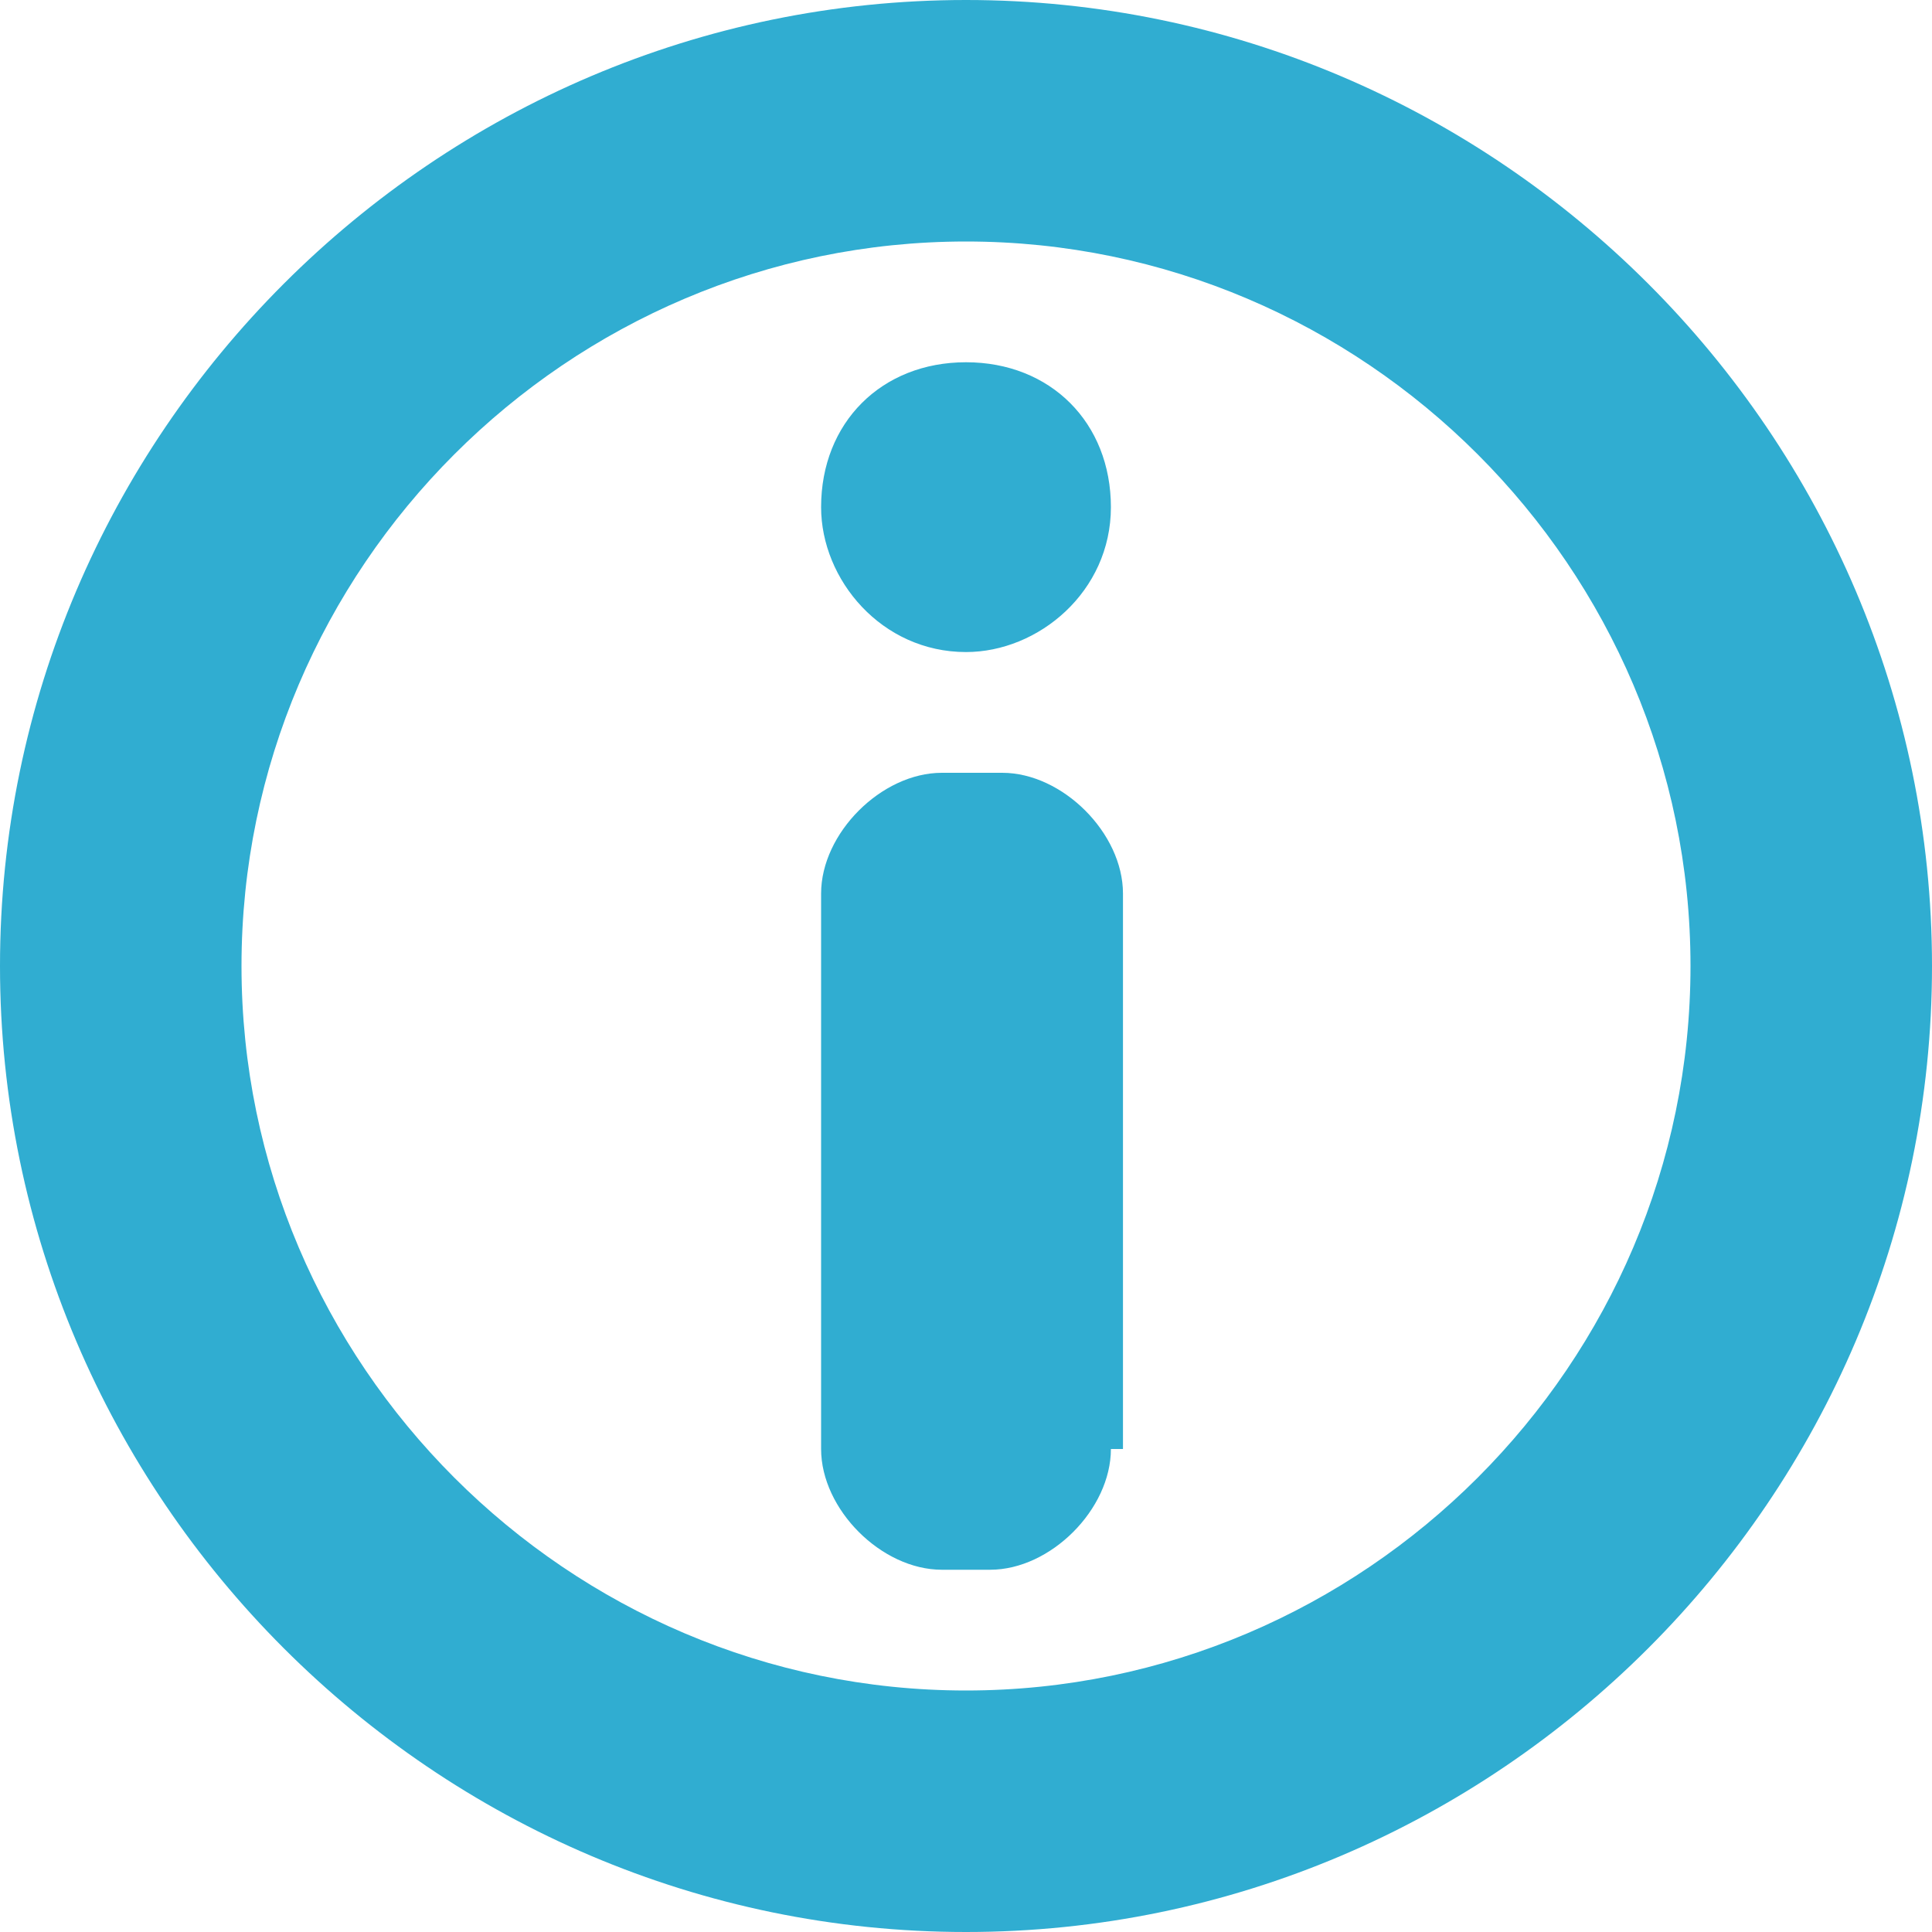
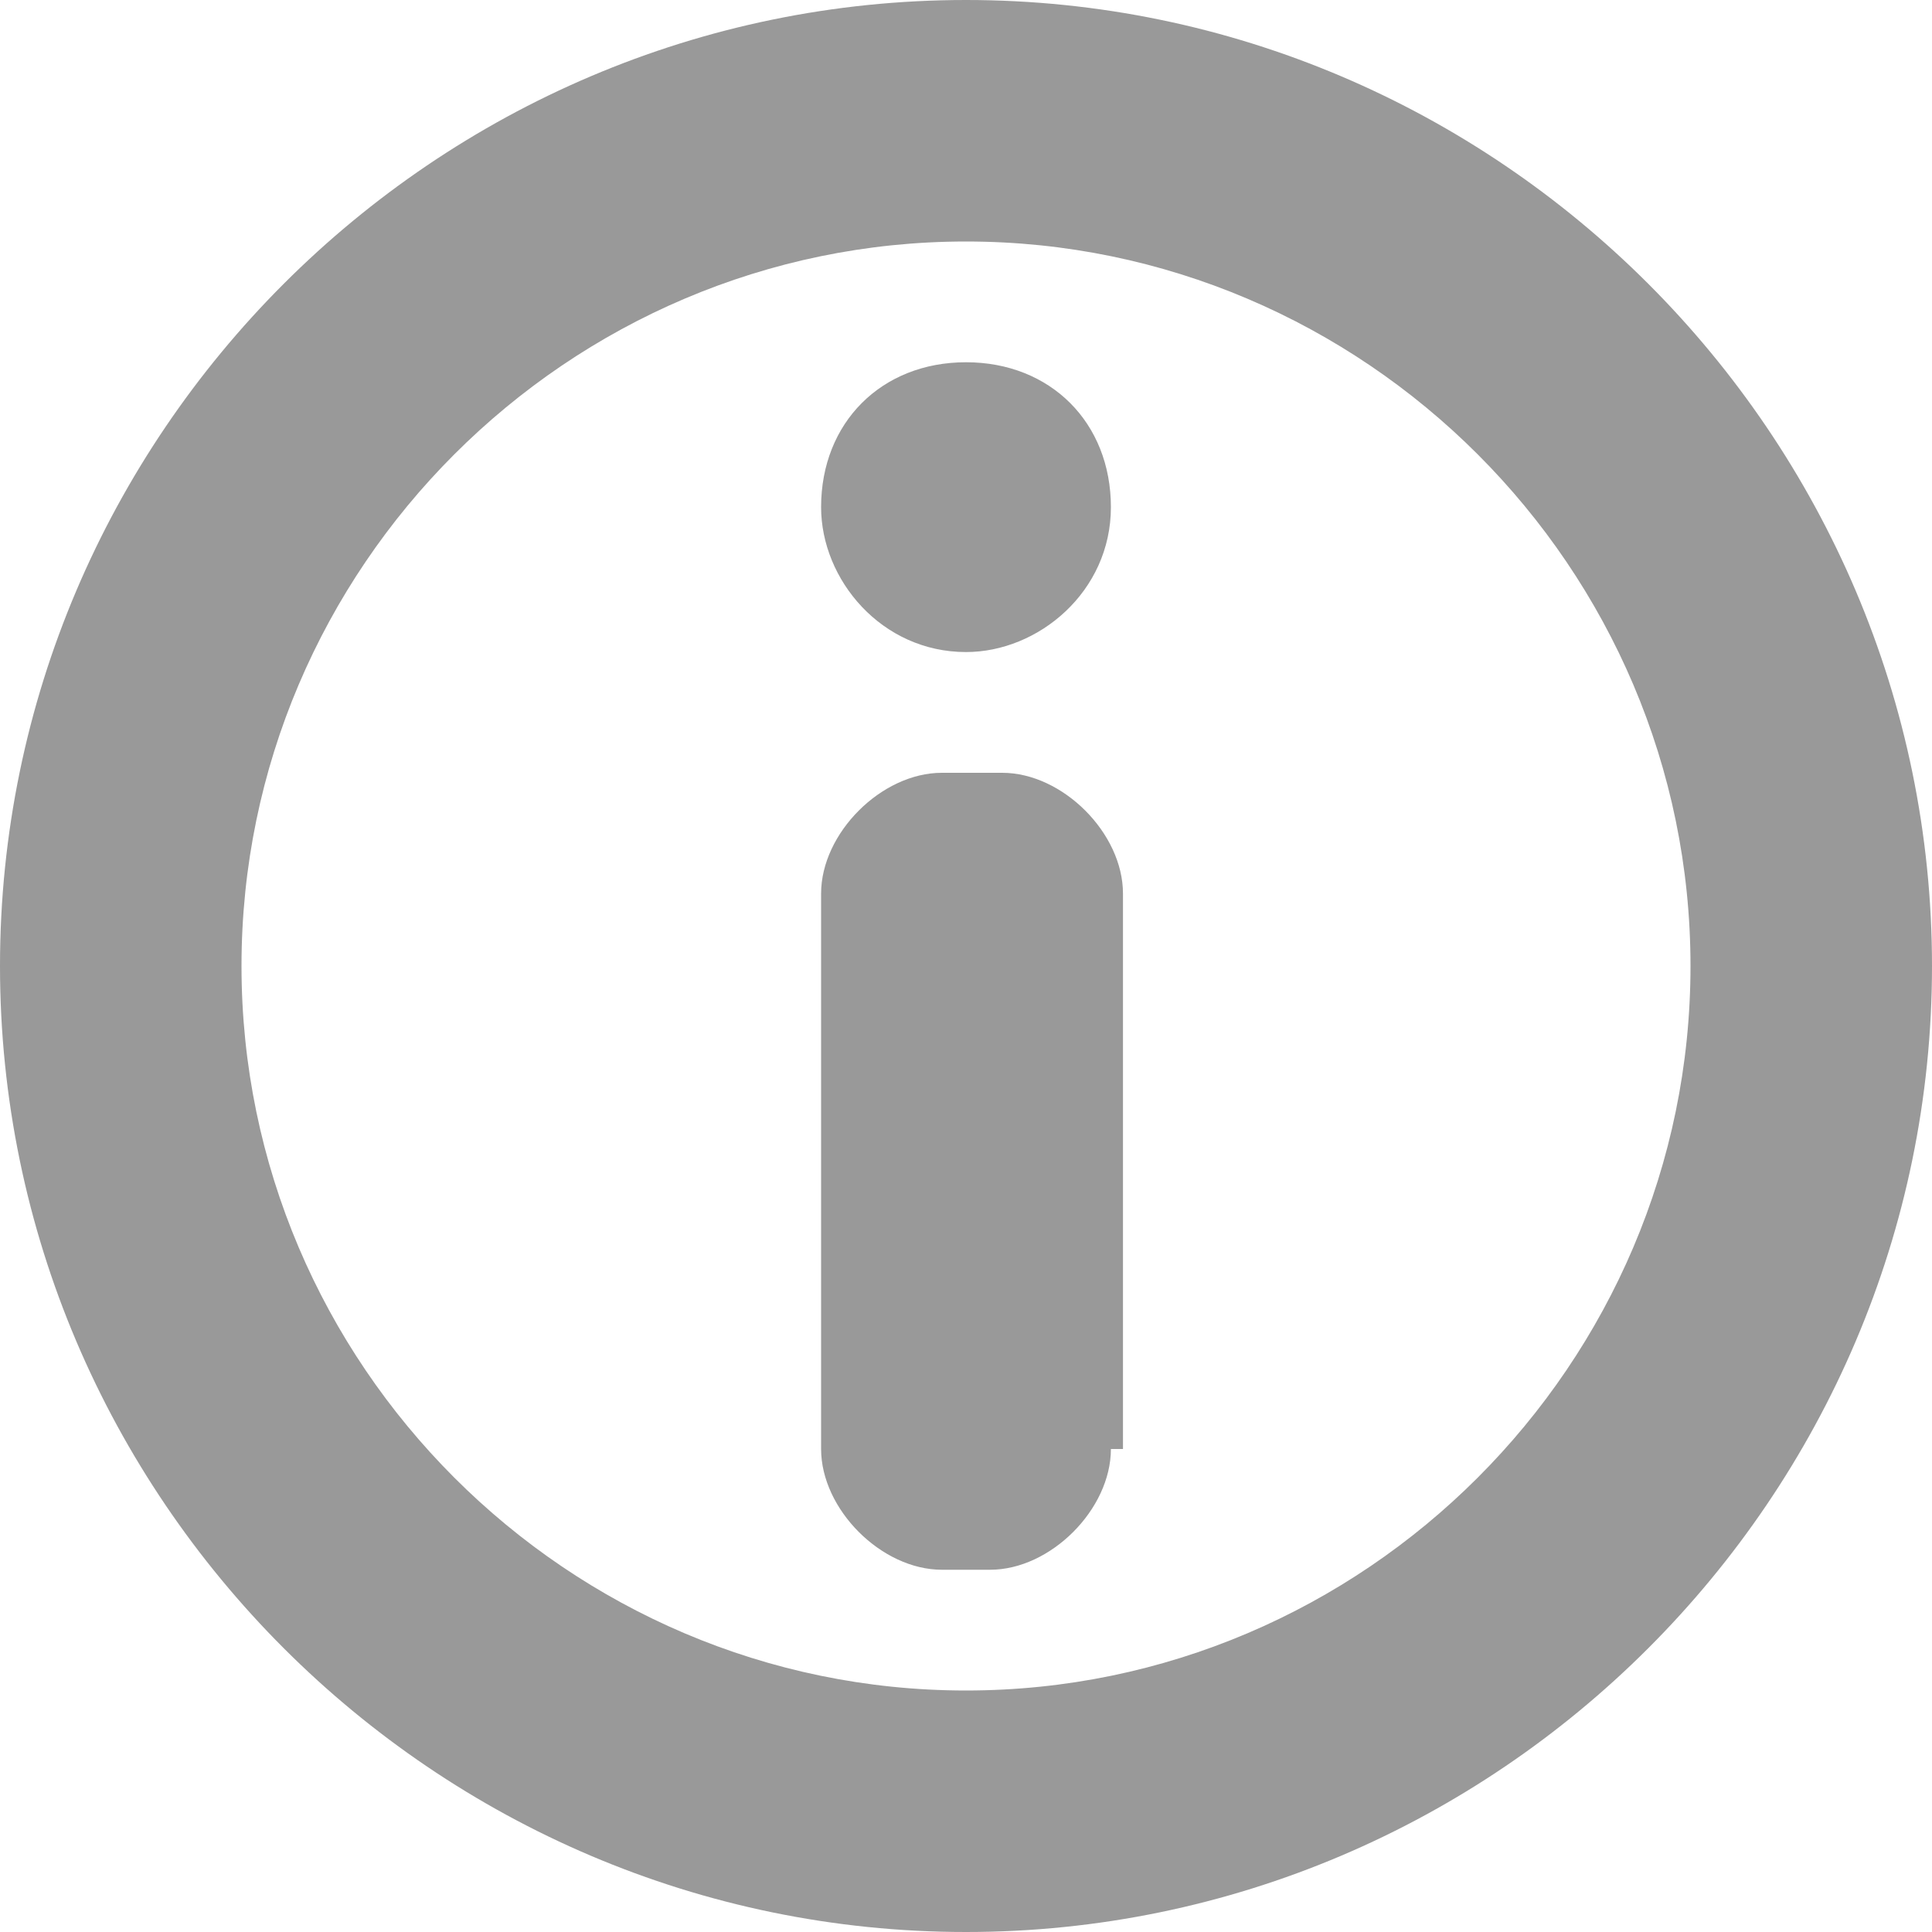
<svg xmlns="http://www.w3.org/2000/svg" width="16" height="16" viewBox="0 0 16 16" preserveAspectRatio="xMinYMid meet" overflow="visible">
-   <path d="M8 0C3.6 0 0 3.6 0 8s3.6 8 8 8 8-3.6 8-8-3.6-8-8-8zm0 14c-3.3 0-6-2.7-6-6s2.7-6 6-6 6 2.7 6 6-2.7 6-6 6zm1.2-2c0 .5-.5 1-1 1h-.4c-.5 0-1-.5-1-1V7.4c0-.5.5-1 1-1h.5c.5 0 1 .5 1 1V12zm0-7.8c0 .7-.6 1.2-1.2 1.2-.7 0-1.2-.6-1.2-1.2C6.8 3.5 7.3 3 8 3s1.2.5 1.2 1.2z" fill="#30add1" />
+   <path d="M8 0C3.6 0 0 3.6 0 8s3.6 8 8 8 8-3.6 8-8-3.6-8-8-8zm0 14c-3.3 0-6-2.7-6-6s2.7-6 6-6 6 2.7 6 6-2.7 6-6 6zm1.2-2c0 .5-.5 1-1 1h-.4c-.5 0-1-.5-1-1V7.4c0-.5.5-1 1-1h.5c.5 0 1 .5 1 1V12zm0-7.8c0 .7-.6 1.2-1.2 1.2-.7 0-1.2-.6-1.2-1.2C6.8 3.5 7.3 3 8 3s1.2.5 1.2 1.2z" fill="#999" />
</svg>
